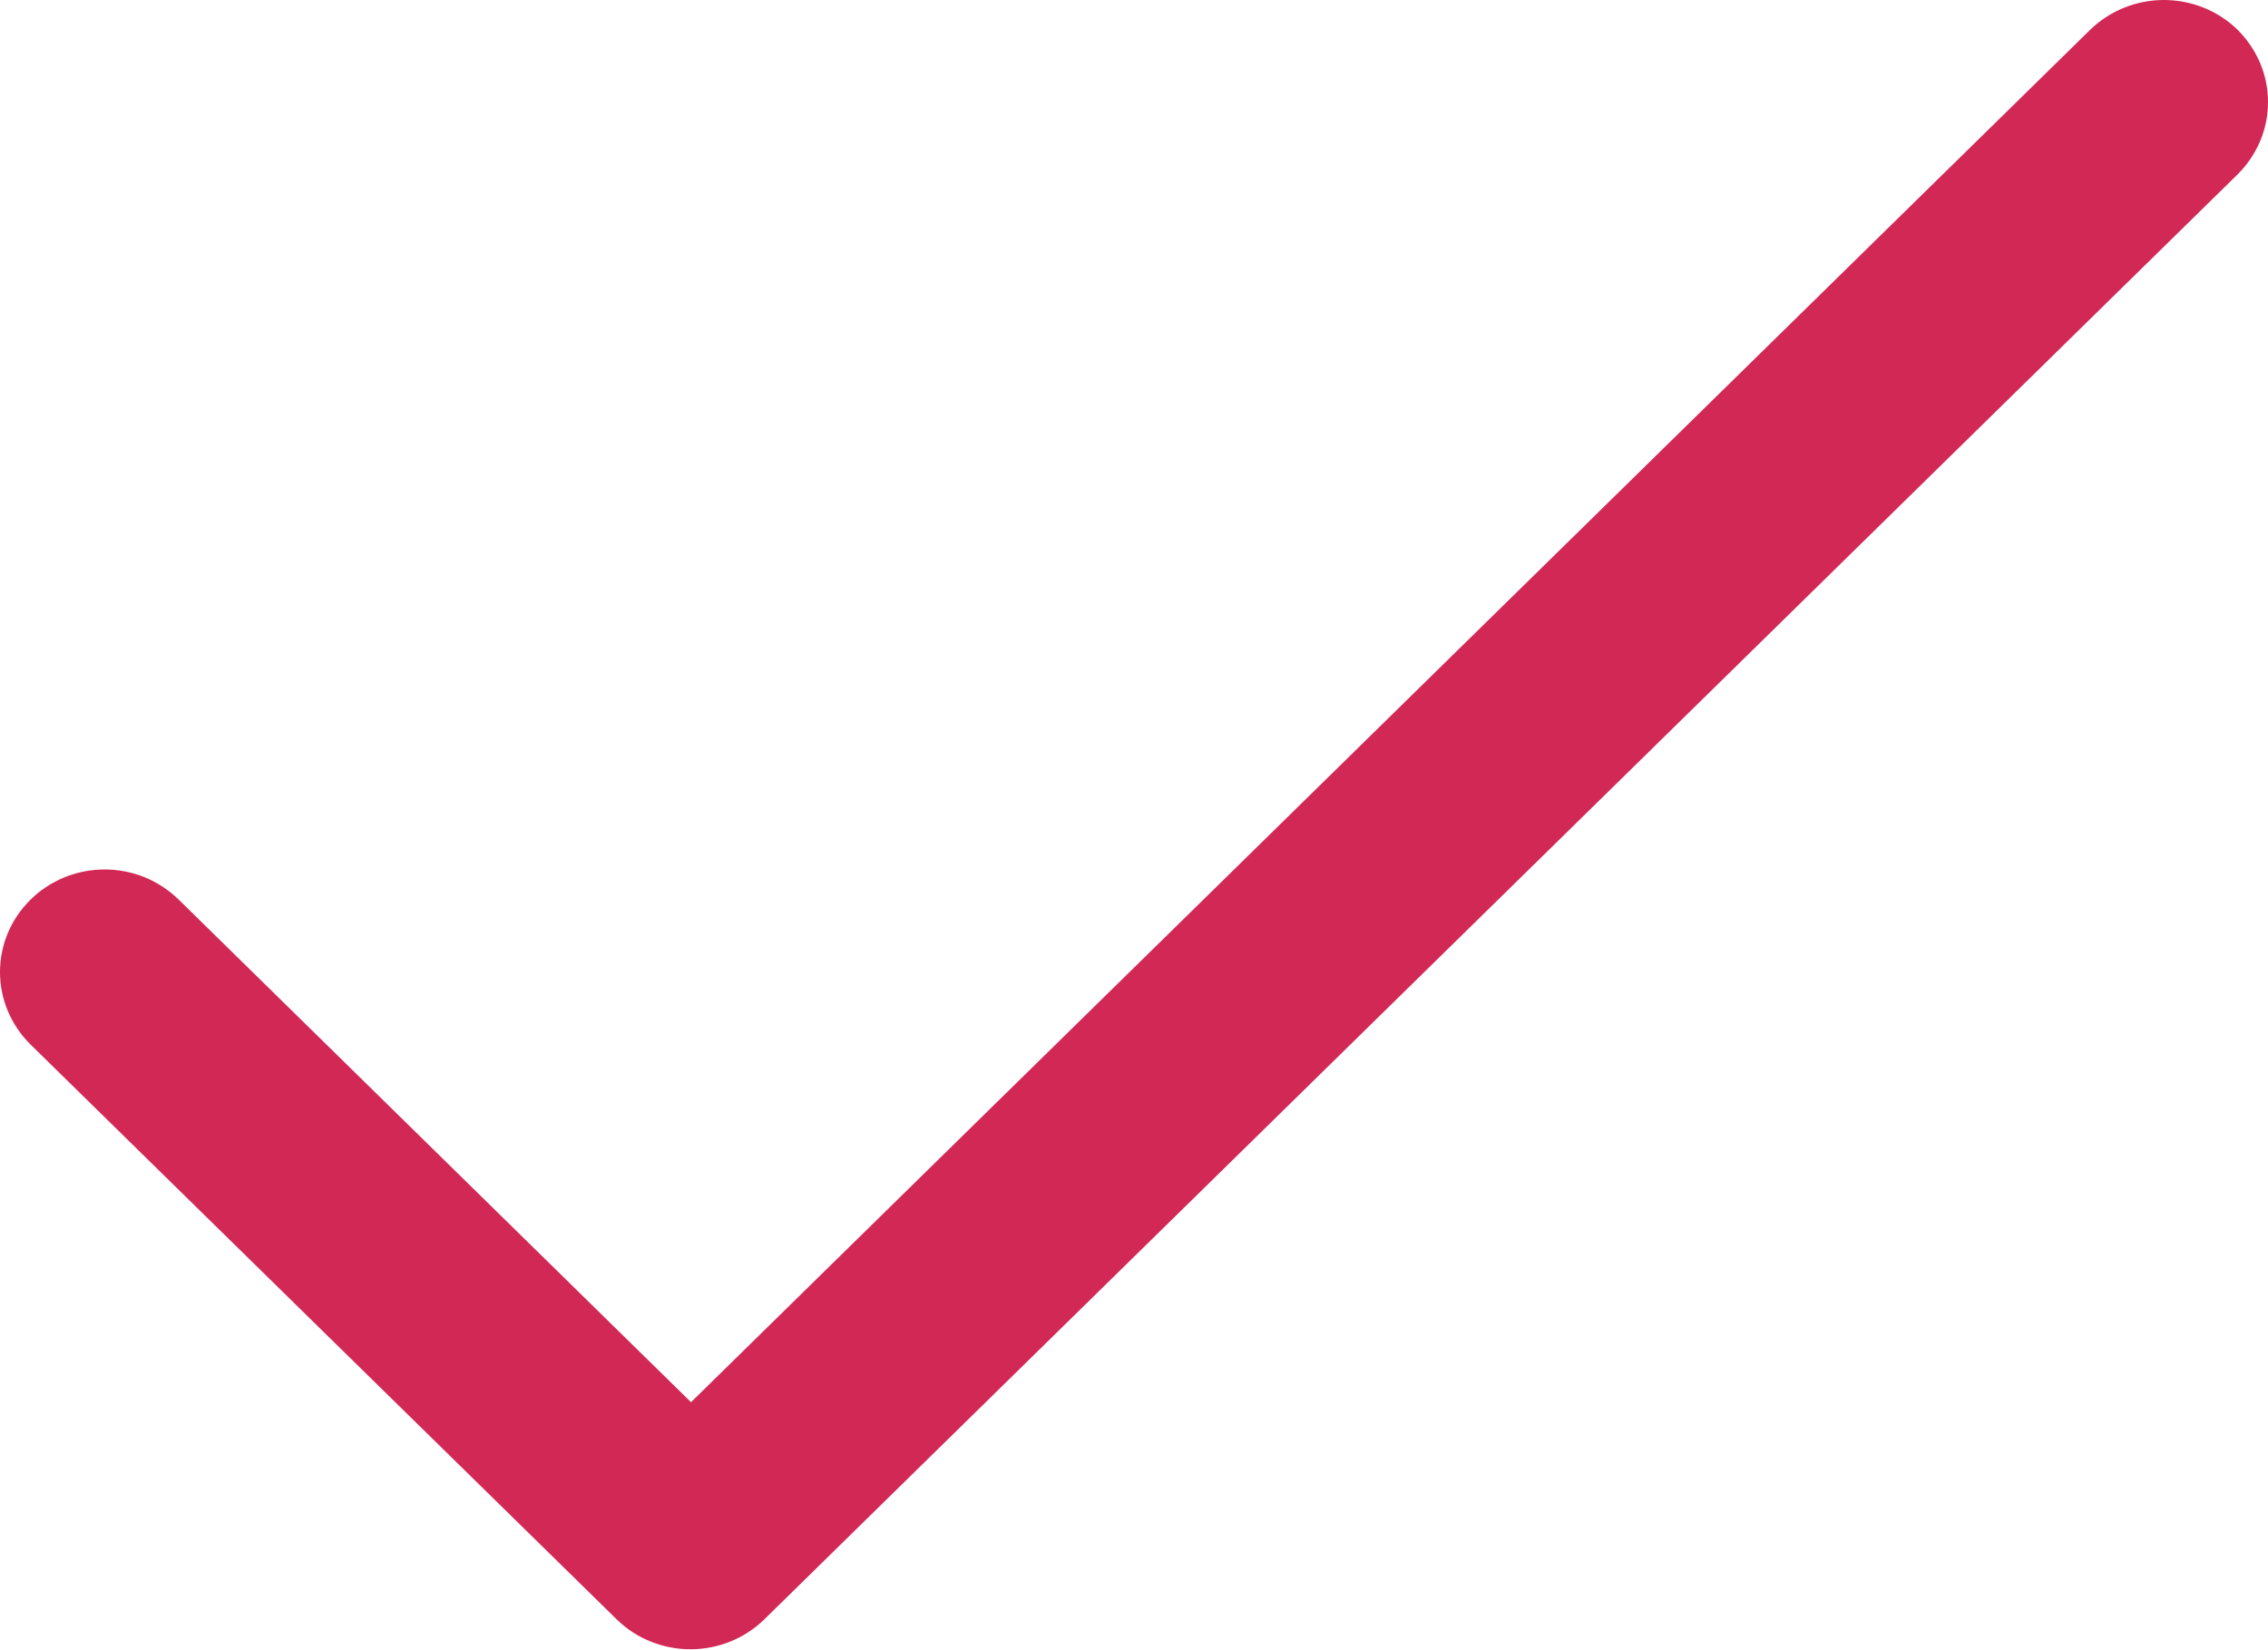
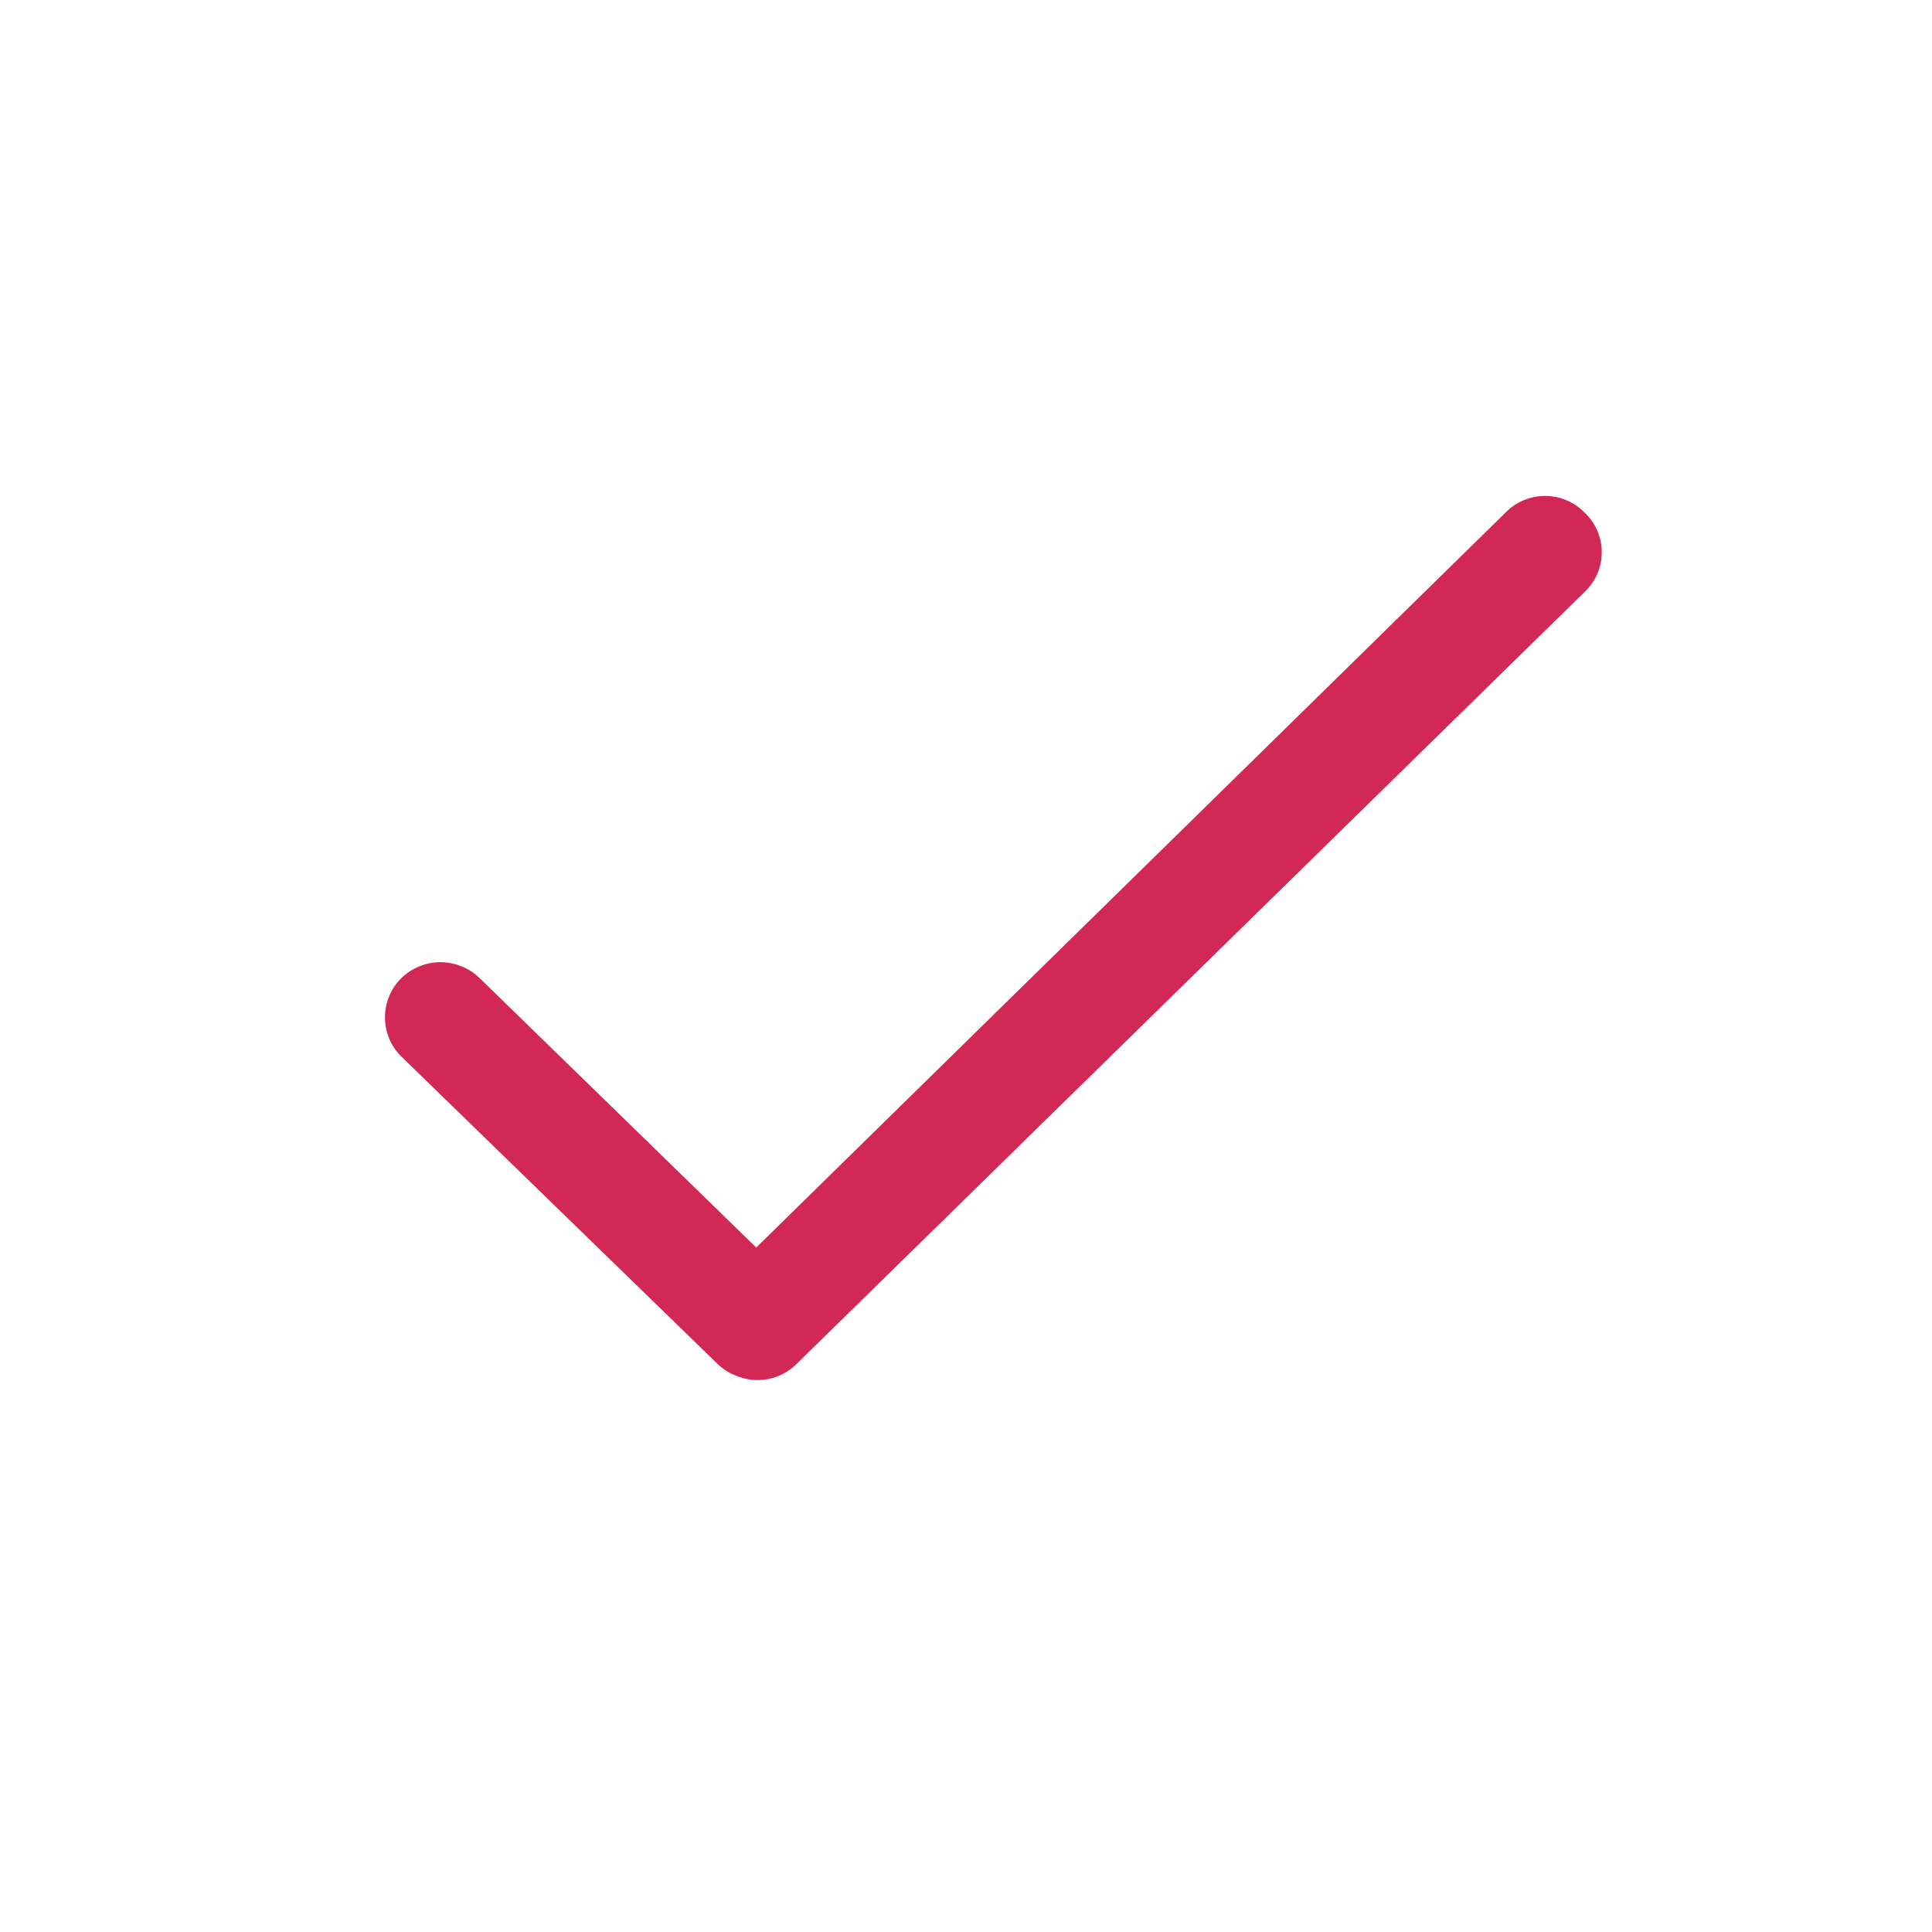
- <svg xmlns="http://www.w3.org/2000/svg" width="22" height="16" viewBox="0 0 22 16" fill="none">
-   <path d="M21.7 0.284C21.511 0.102 21.256 0 20.99 0C20.725 0 20.47 0.102 20.28 0.284L6.703 13.603L1.735 8.729C1.64 8.636 1.528 8.562 1.405 8.511C1.281 8.461 1.149 8.435 1.015 8.435C0.881 8.435 0.748 8.461 0.625 8.511C0.501 8.562 0.389 8.636 0.295 8.729C0.106 8.915 0 9.167 0 9.43C0 9.693 0.106 9.945 0.295 10.132L5.983 15.711C6.078 15.804 6.19 15.877 6.314 15.926C6.438 15.976 6.57 16.001 6.703 16C6.969 15.999 7.224 15.895 7.413 15.711L21.7 1.697C21.795 1.604 21.87 1.494 21.922 1.373C21.974 1.252 22 1.122 22 0.991C22 0.859 21.974 0.729 21.922 0.608C21.87 0.487 21.795 0.377 21.7 0.284Z" fill="#D22856" />
+ <svg xmlns="http://www.w3.org/2000/svg" viewBox="0 0 35 35" fill="#d22856">
+   <path d="M28.7,9.28a1,1,0,0,0-1.42,0L13.7,22.6l-5-4.87a1,1,0,0,0-.33-.22,1,1,0,0,0-.78,0,1,1,0,0,0-.33.22,1,1,0,0,0,0,1.4L13,24.71a1,1,0,0,0,.33.21,1,1,0,0,0,1.1-.21l14.29-14a1,1,0,0,0,.22-.32,1,1,0,0,0,0-.77A1,1,0,0,0,28.7,9.28Z" />
</svg>
